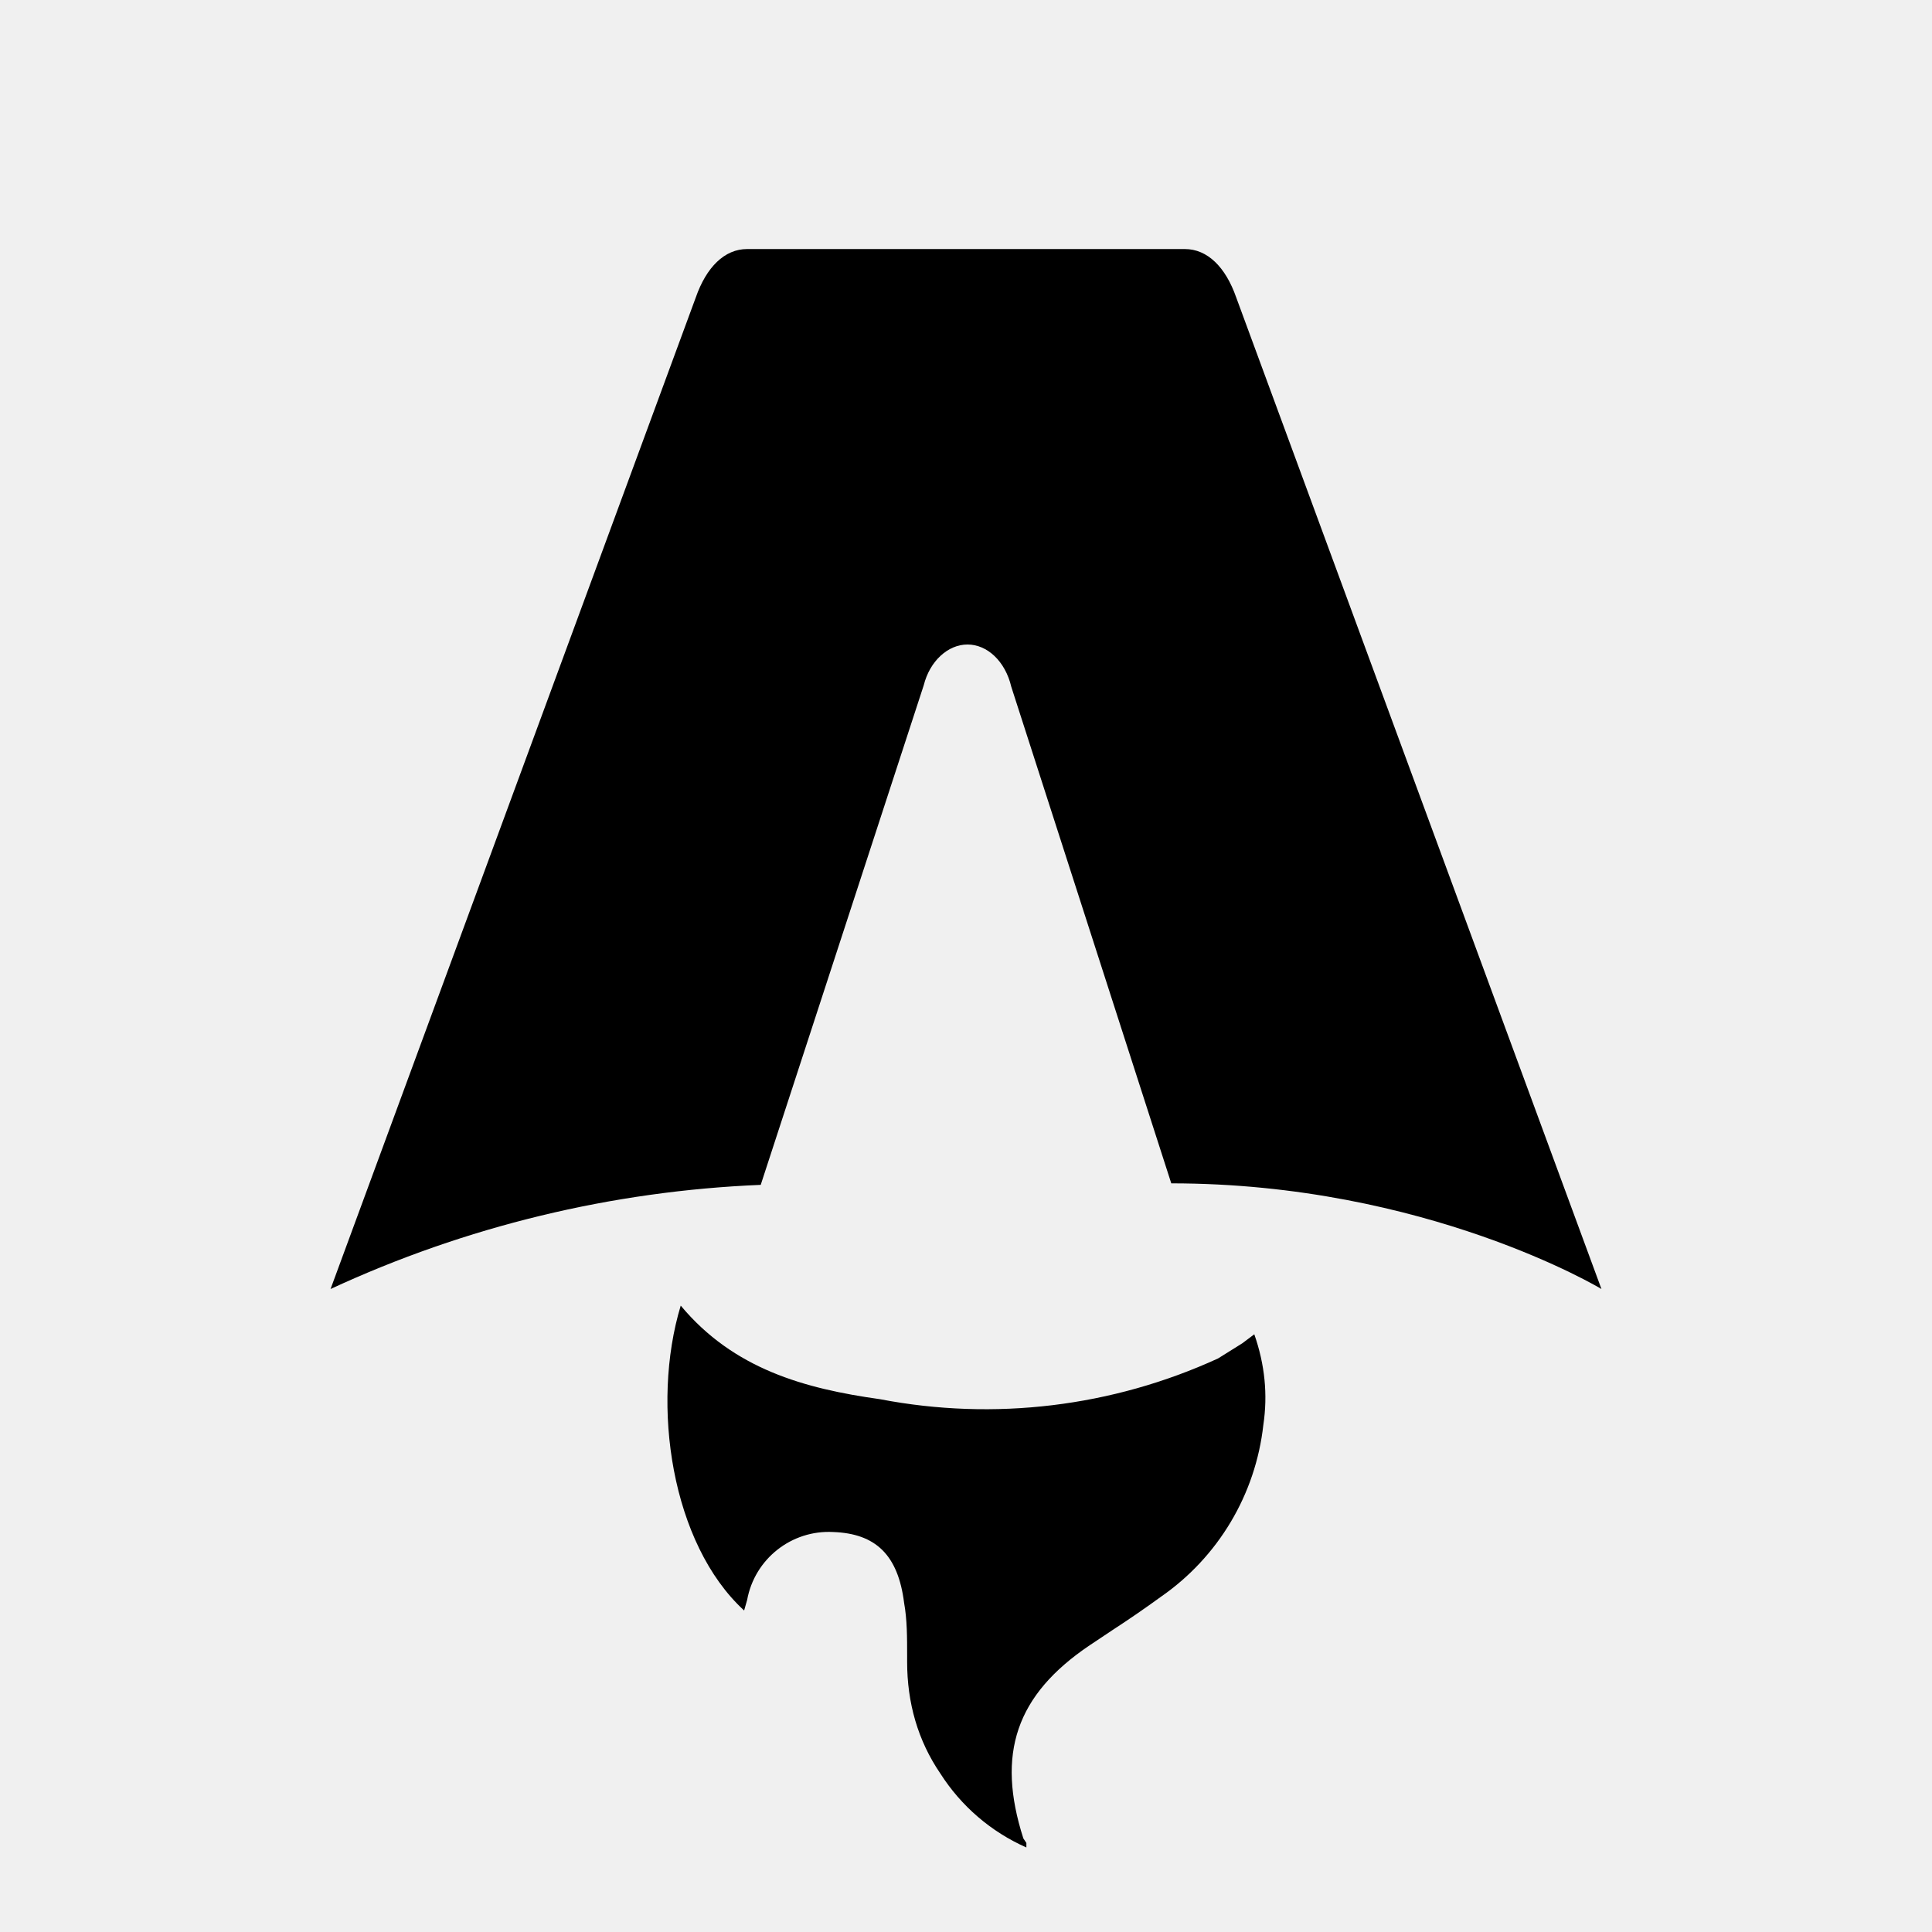
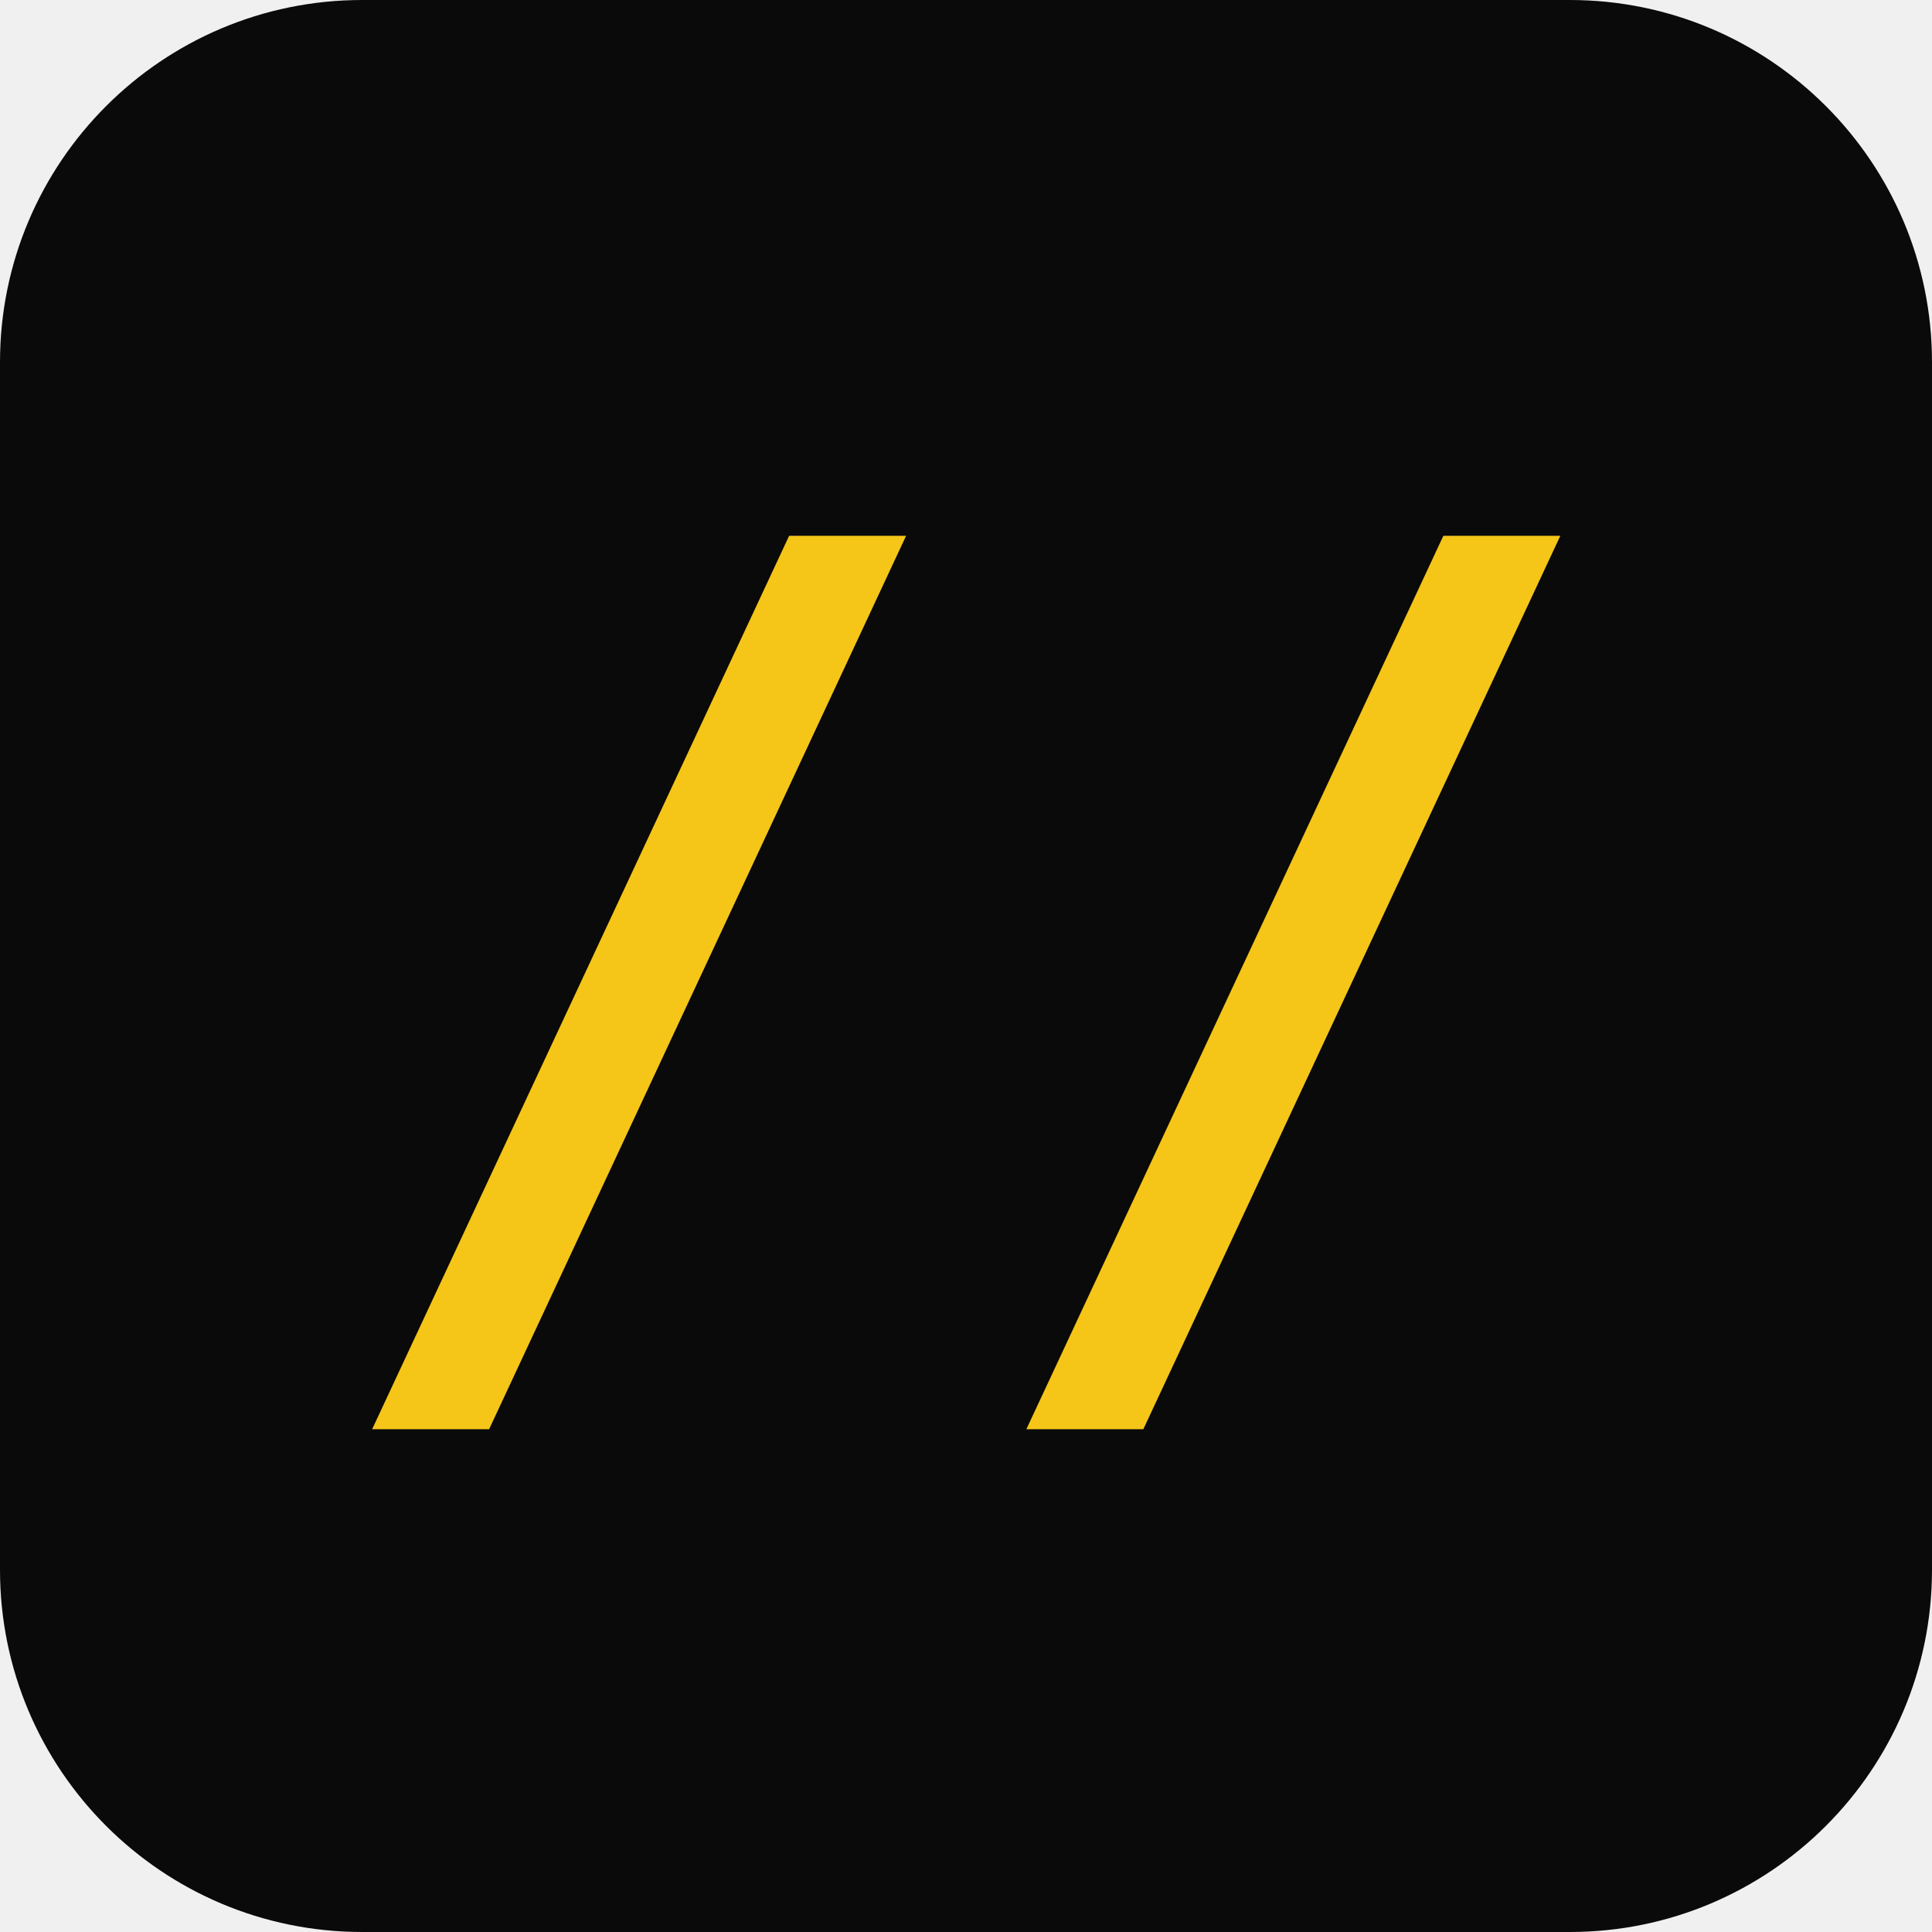
- <svg xmlns="http://www.w3.org/2000/svg" fill="none" viewBox="0 0 128 128">
-   <path d="M50.4 78.5a75.1 75.1 0 0 0-28.5 6.9l24.2-65.7c.7-2 1.9-3.2 3.4-3.2h29c1.5 0 2.7 1.2 3.4 3.2l24.2 65.7s-11.6-7-28.5-7L67 45.5c-.4-1.7-1.6-2.8-2.9-2.8-1.3 0-2.5 1.1-2.9 2.7L50.4 78.5Zm-1.1 28.2Zm-4.2-20.2c-2 6.6-.6 15.8 4.2 20.2a17.5 17.5 0 0 1 .2-.7 5.5 5.5 0 0 1 5.7-4.5c2.8.1 4.3 1.5 4.7 4.7.2 1.1.2 2.3.2 3.5v.4c0 2.7.7 5.2 2.2 7.4a13 13 0 0 0 5.7 4.9v-.3l-.2-.3c-1.8-5.6-.5-9.5 4.4-12.8l1.5-1a73 73 0 0 0 3.2-2.2 16 16 0 0 0 6.8-11.4c.3-2 .1-4-.6-6l-.8.6-1.6 1a37 37 0 0 1-22.4 2.7c-5-.7-9.7-2-13.2-6.2Z" />
-   <style>
-         path { fill: #000; }
-         @media (prefers-color-scheme: dark) {
-             path { fill: #FFF; }
-         }
-     </style>
+ <svg xmlns="http://www.w3.org/2000/svg" viewBox="0 0 32 32">
+   <rect width="32" height="32" rx="6" fill="#0A0A0A" />
+   <text x="16" y="22" font-family="JetBrains Mono, monospace" font-size="18" font-weight="700" fill="#F5C518" text-anchor="middle">//</text>
</svg>
